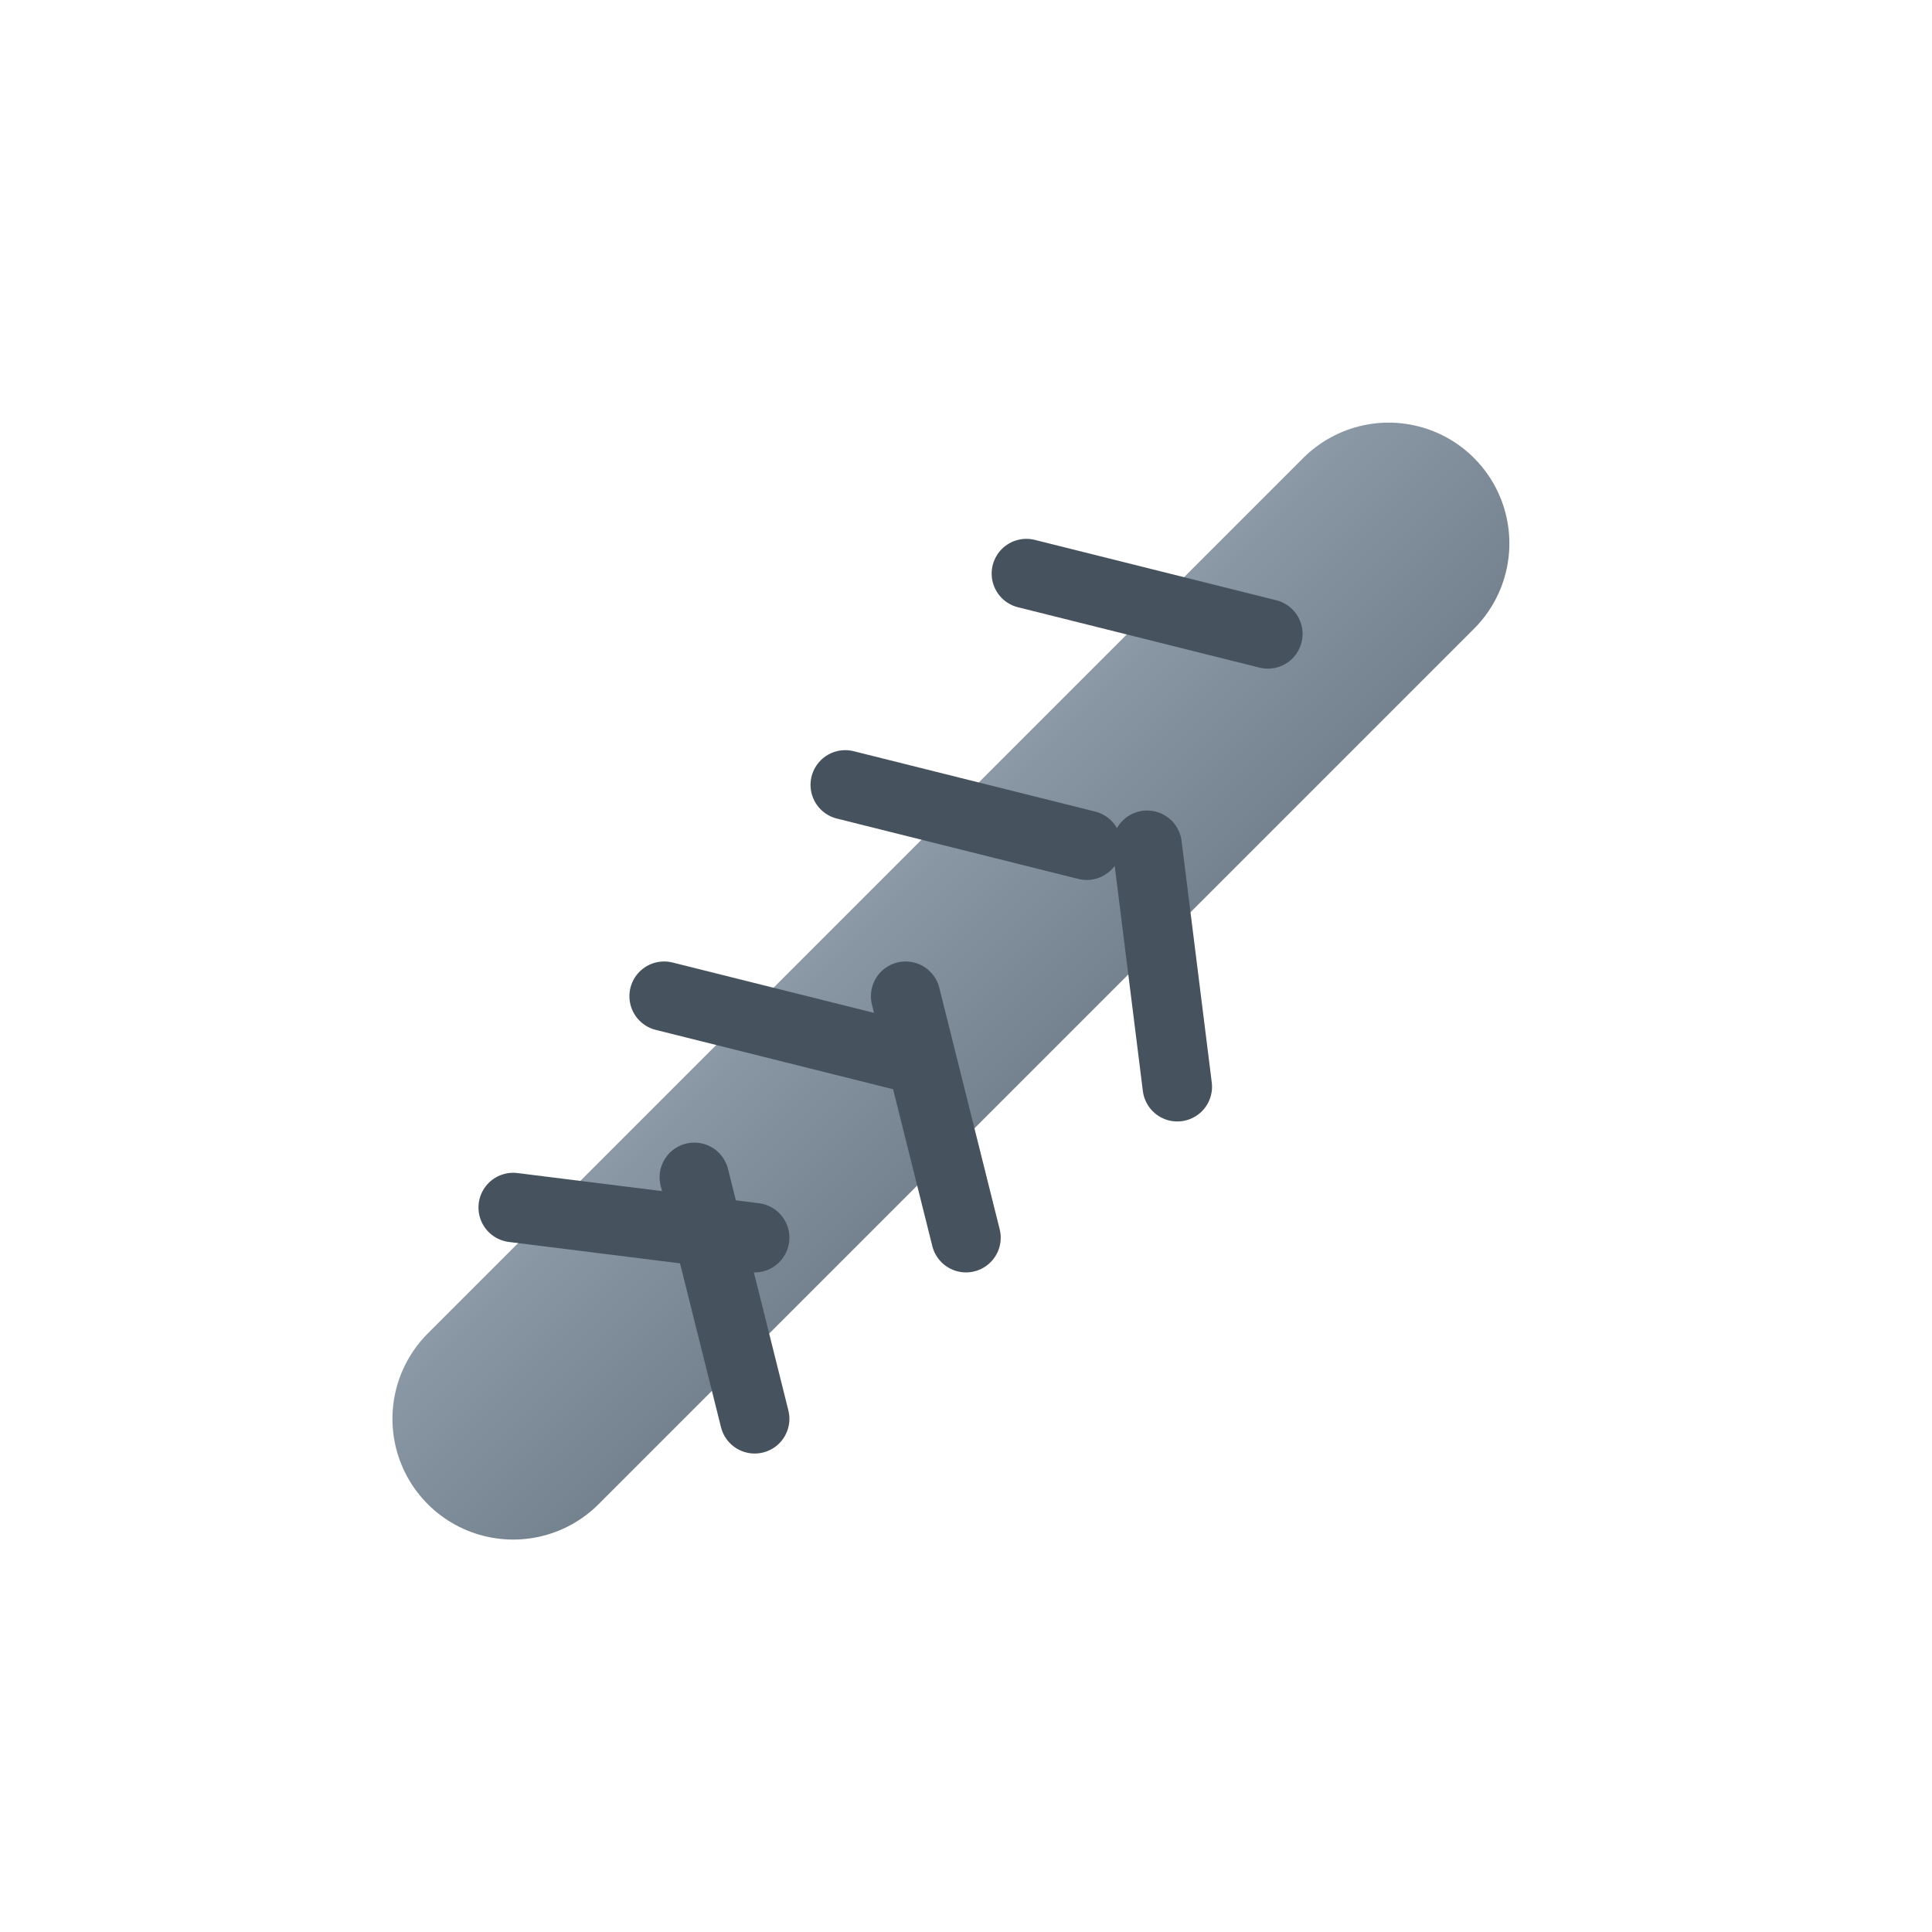
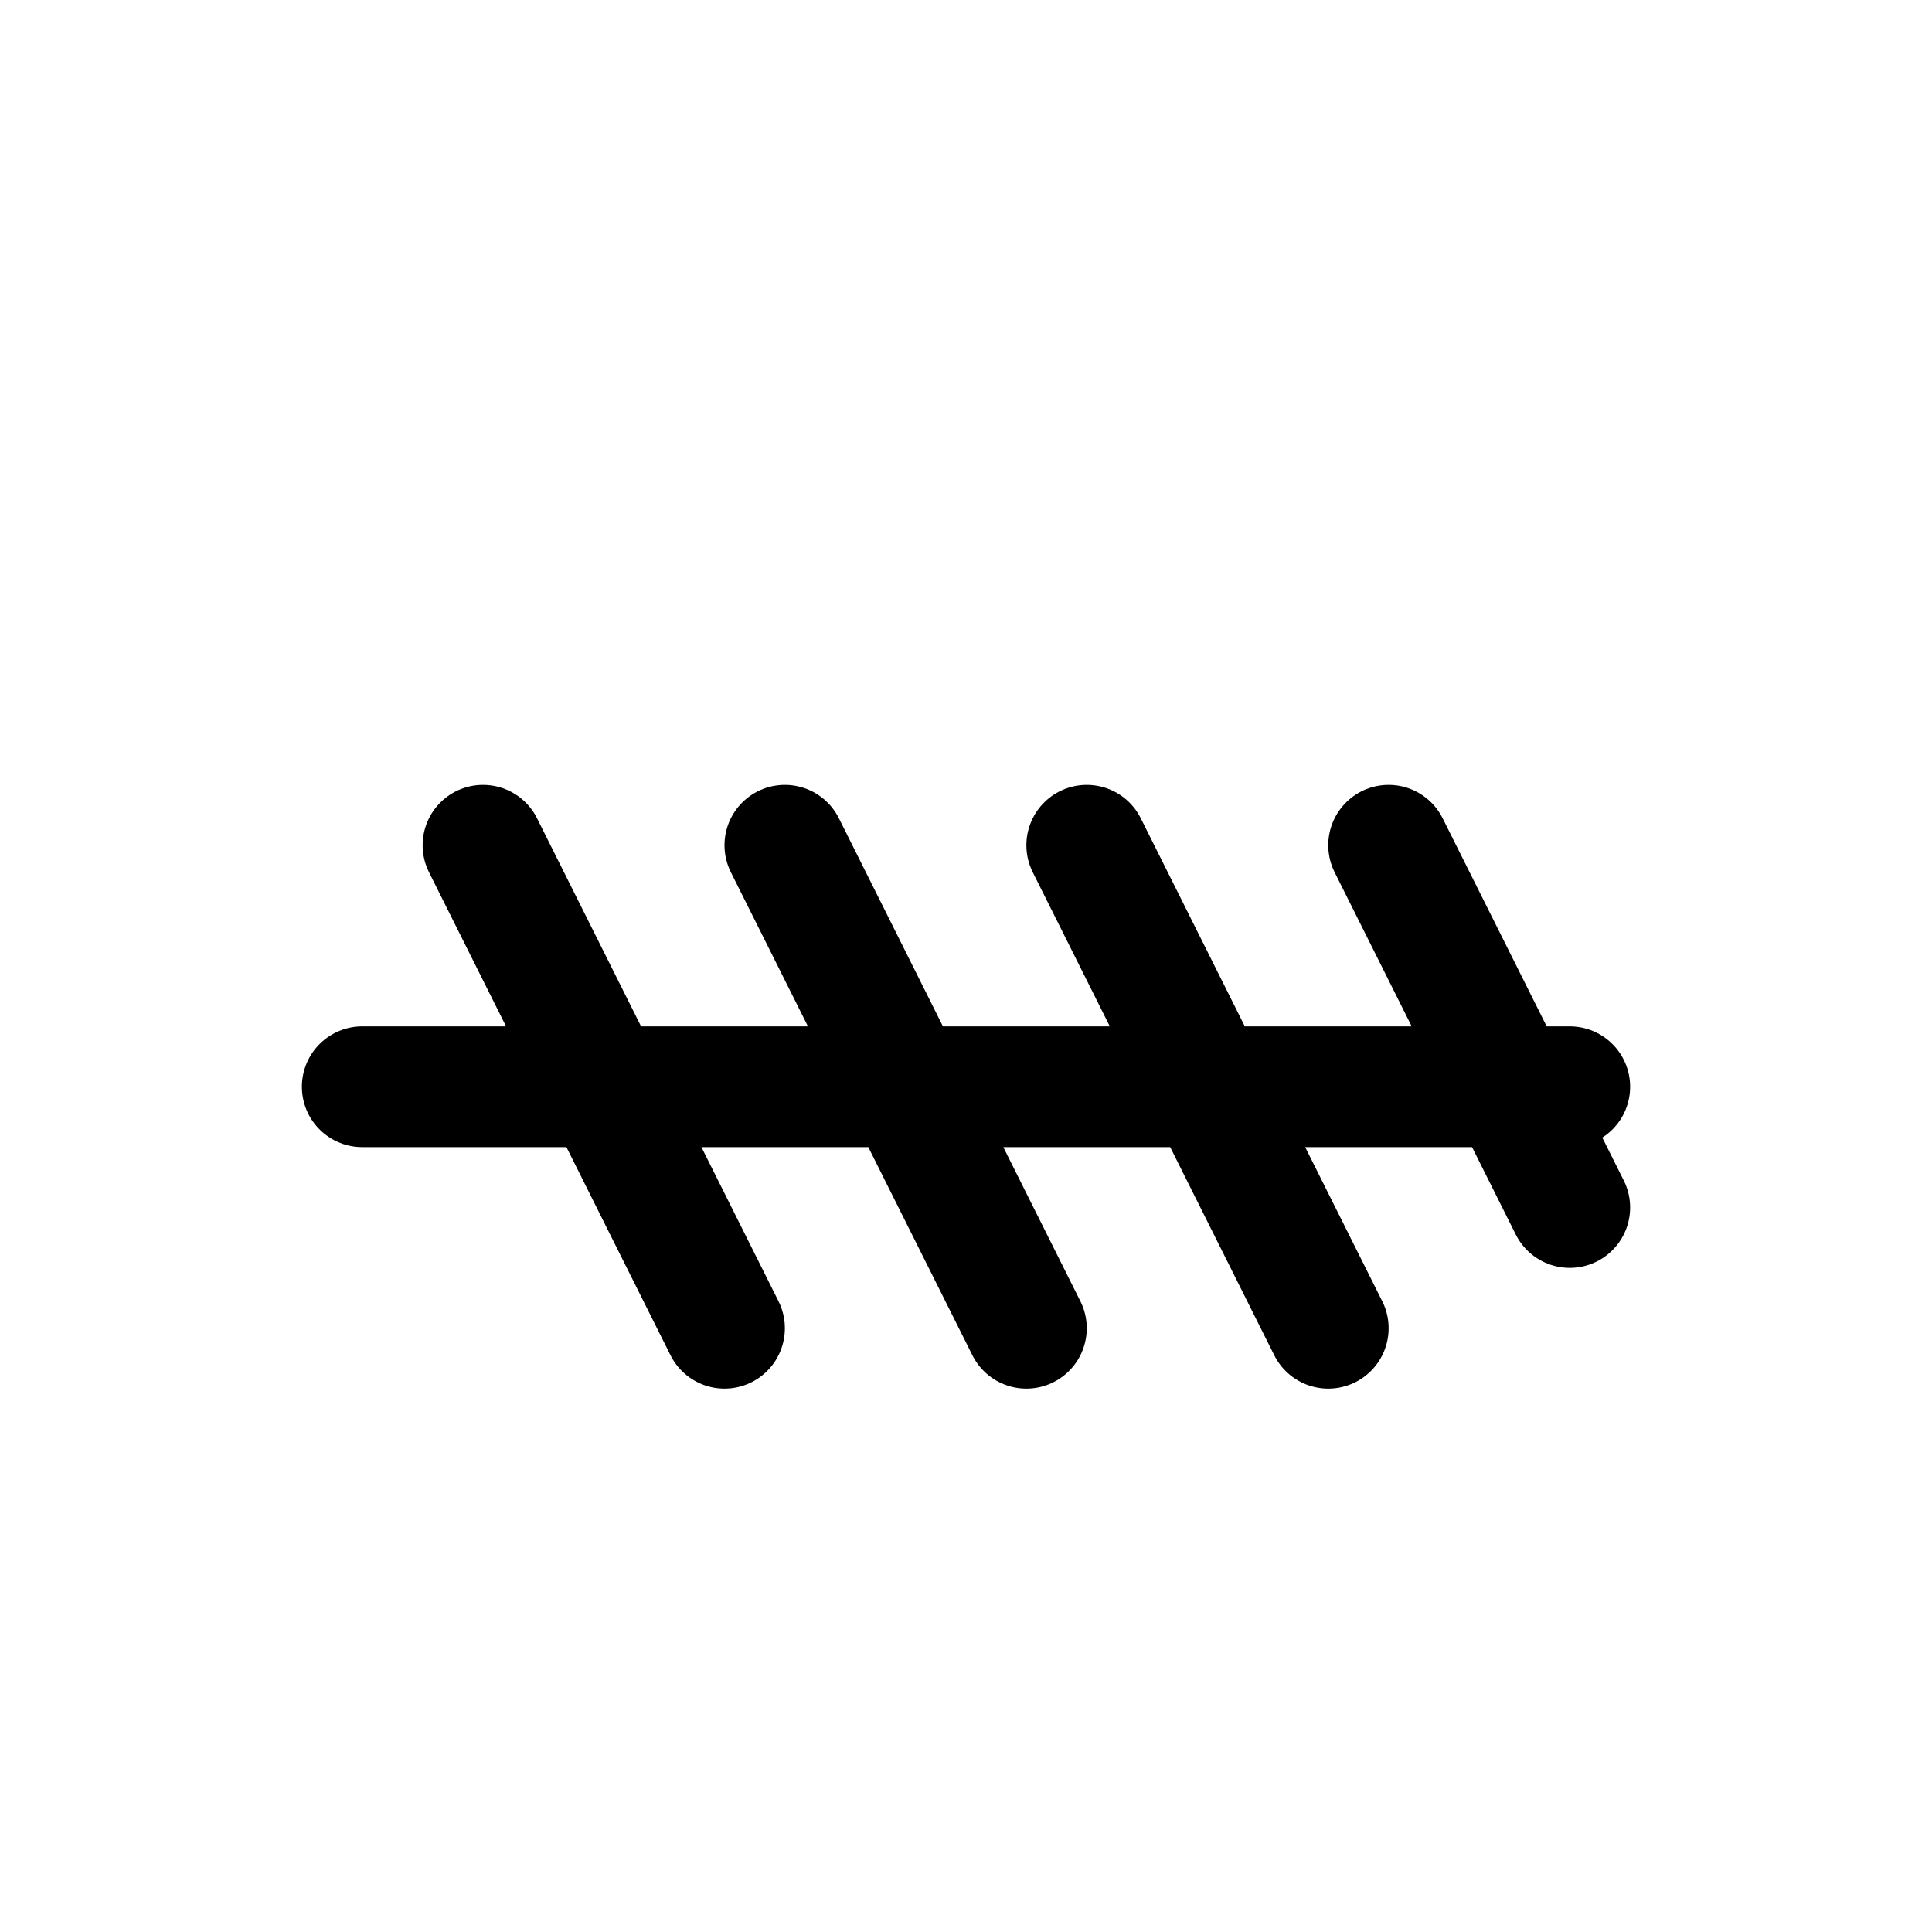
- <svg xmlns="http://www.w3.org/2000/svg" viewBox="0 0 64 64" fill="none" role="img">
-   <defs>
-     <linearGradient id="steel" x1="0" y1="0" x2="1" y2="1">
-       <stop offset="0" stop-color="#d8e0e7" />
-       <stop offset=".42" stop-color="#8997a4" />
-       <stop offset="1" stop-color="#46525e" />
-     </linearGradient>
-     <linearGradient id="dark" x1="0" y1="0" x2="1" y2="1">
-       <stop offset="0" stop-color="#82909c" />
-       <stop offset="1" stop-color="#303a44" />
-     </linearGradient>
-   </defs>
-   <path d="M17 47 46 18" stroke="url(#steel)" stroke-width="8" stroke-linecap="round" />
-   <path d="m17 40 8 1m-3-8 8 2m-2-9 8 2m-2-9 8 2m-4 7 1 8m-9-3 2 8m-9-2 2 8" stroke="#46535e" stroke-width="2.3" stroke-linecap="round" />
+ <svg xmlns="http://www.w3.org/2000/svg" viewBox="0 0 32 32" fill="none">
+   <g stroke="currentColor" stroke-width="2" stroke-linecap="round" stroke-linejoin="round">
+     <path d="M6 18h20M8 14l4 8m1-8 4 8m1-8 4 8m1-8 3 6" />
+   </g>
</svg>
